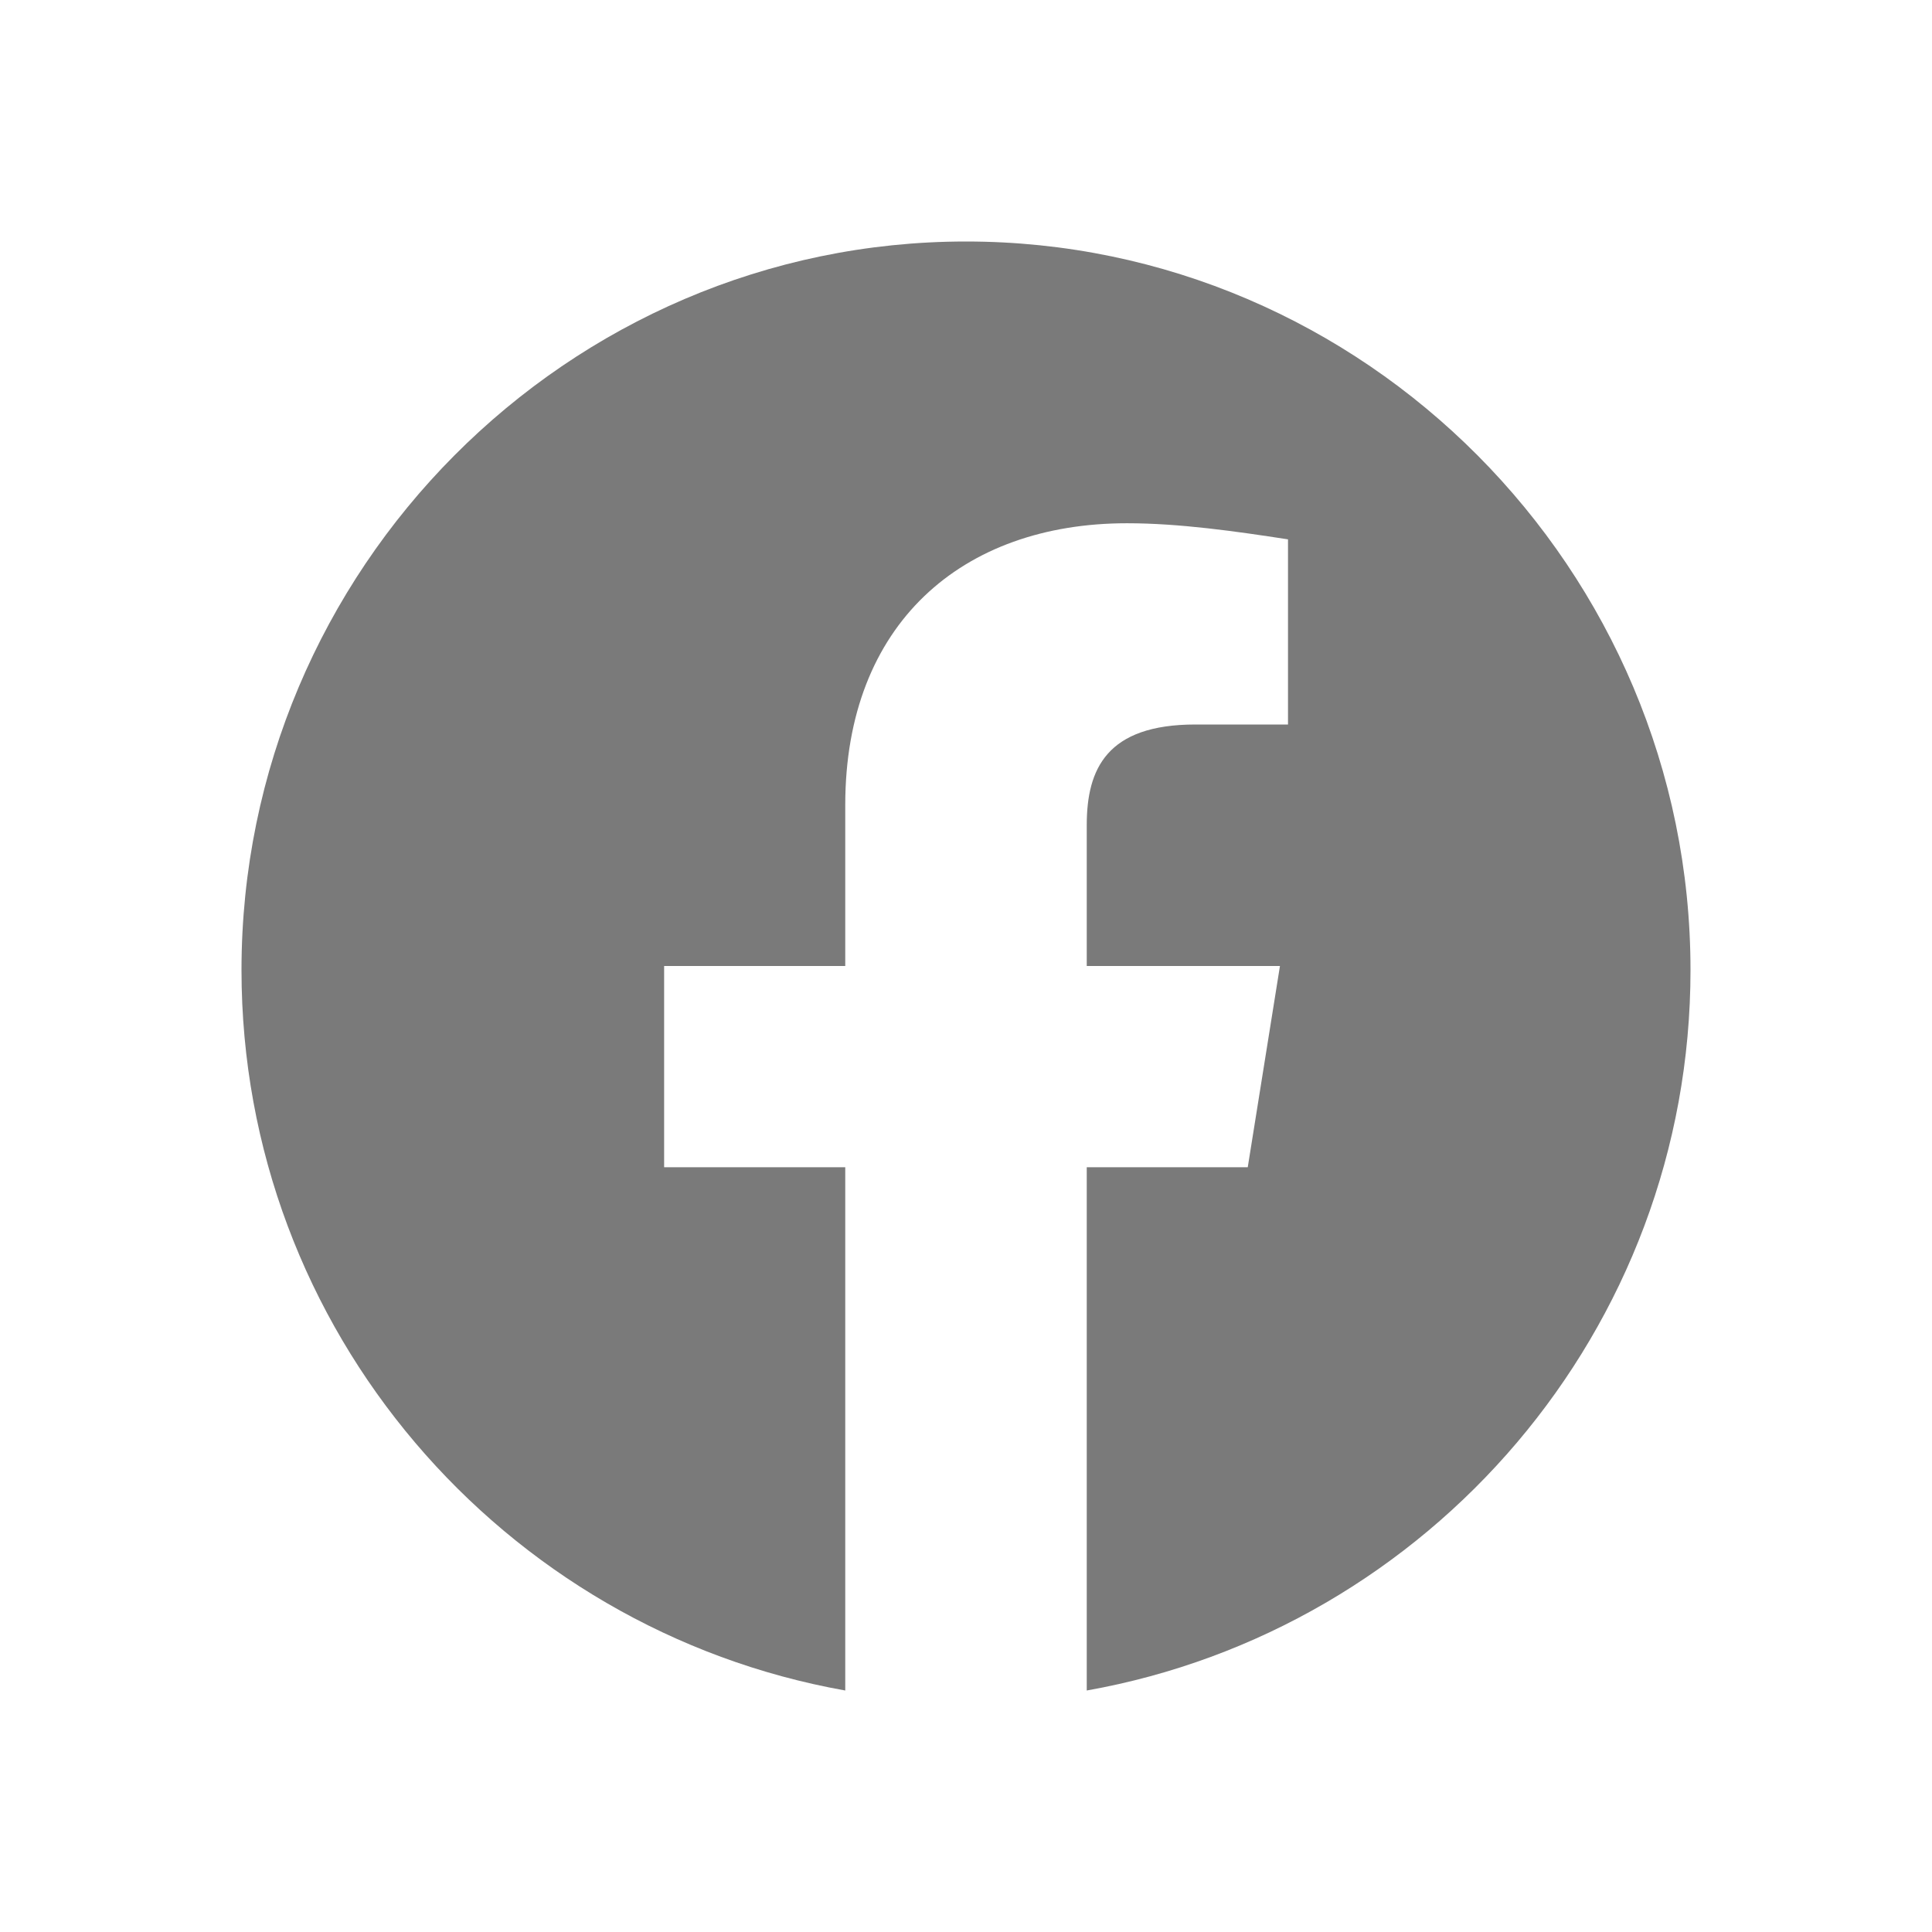
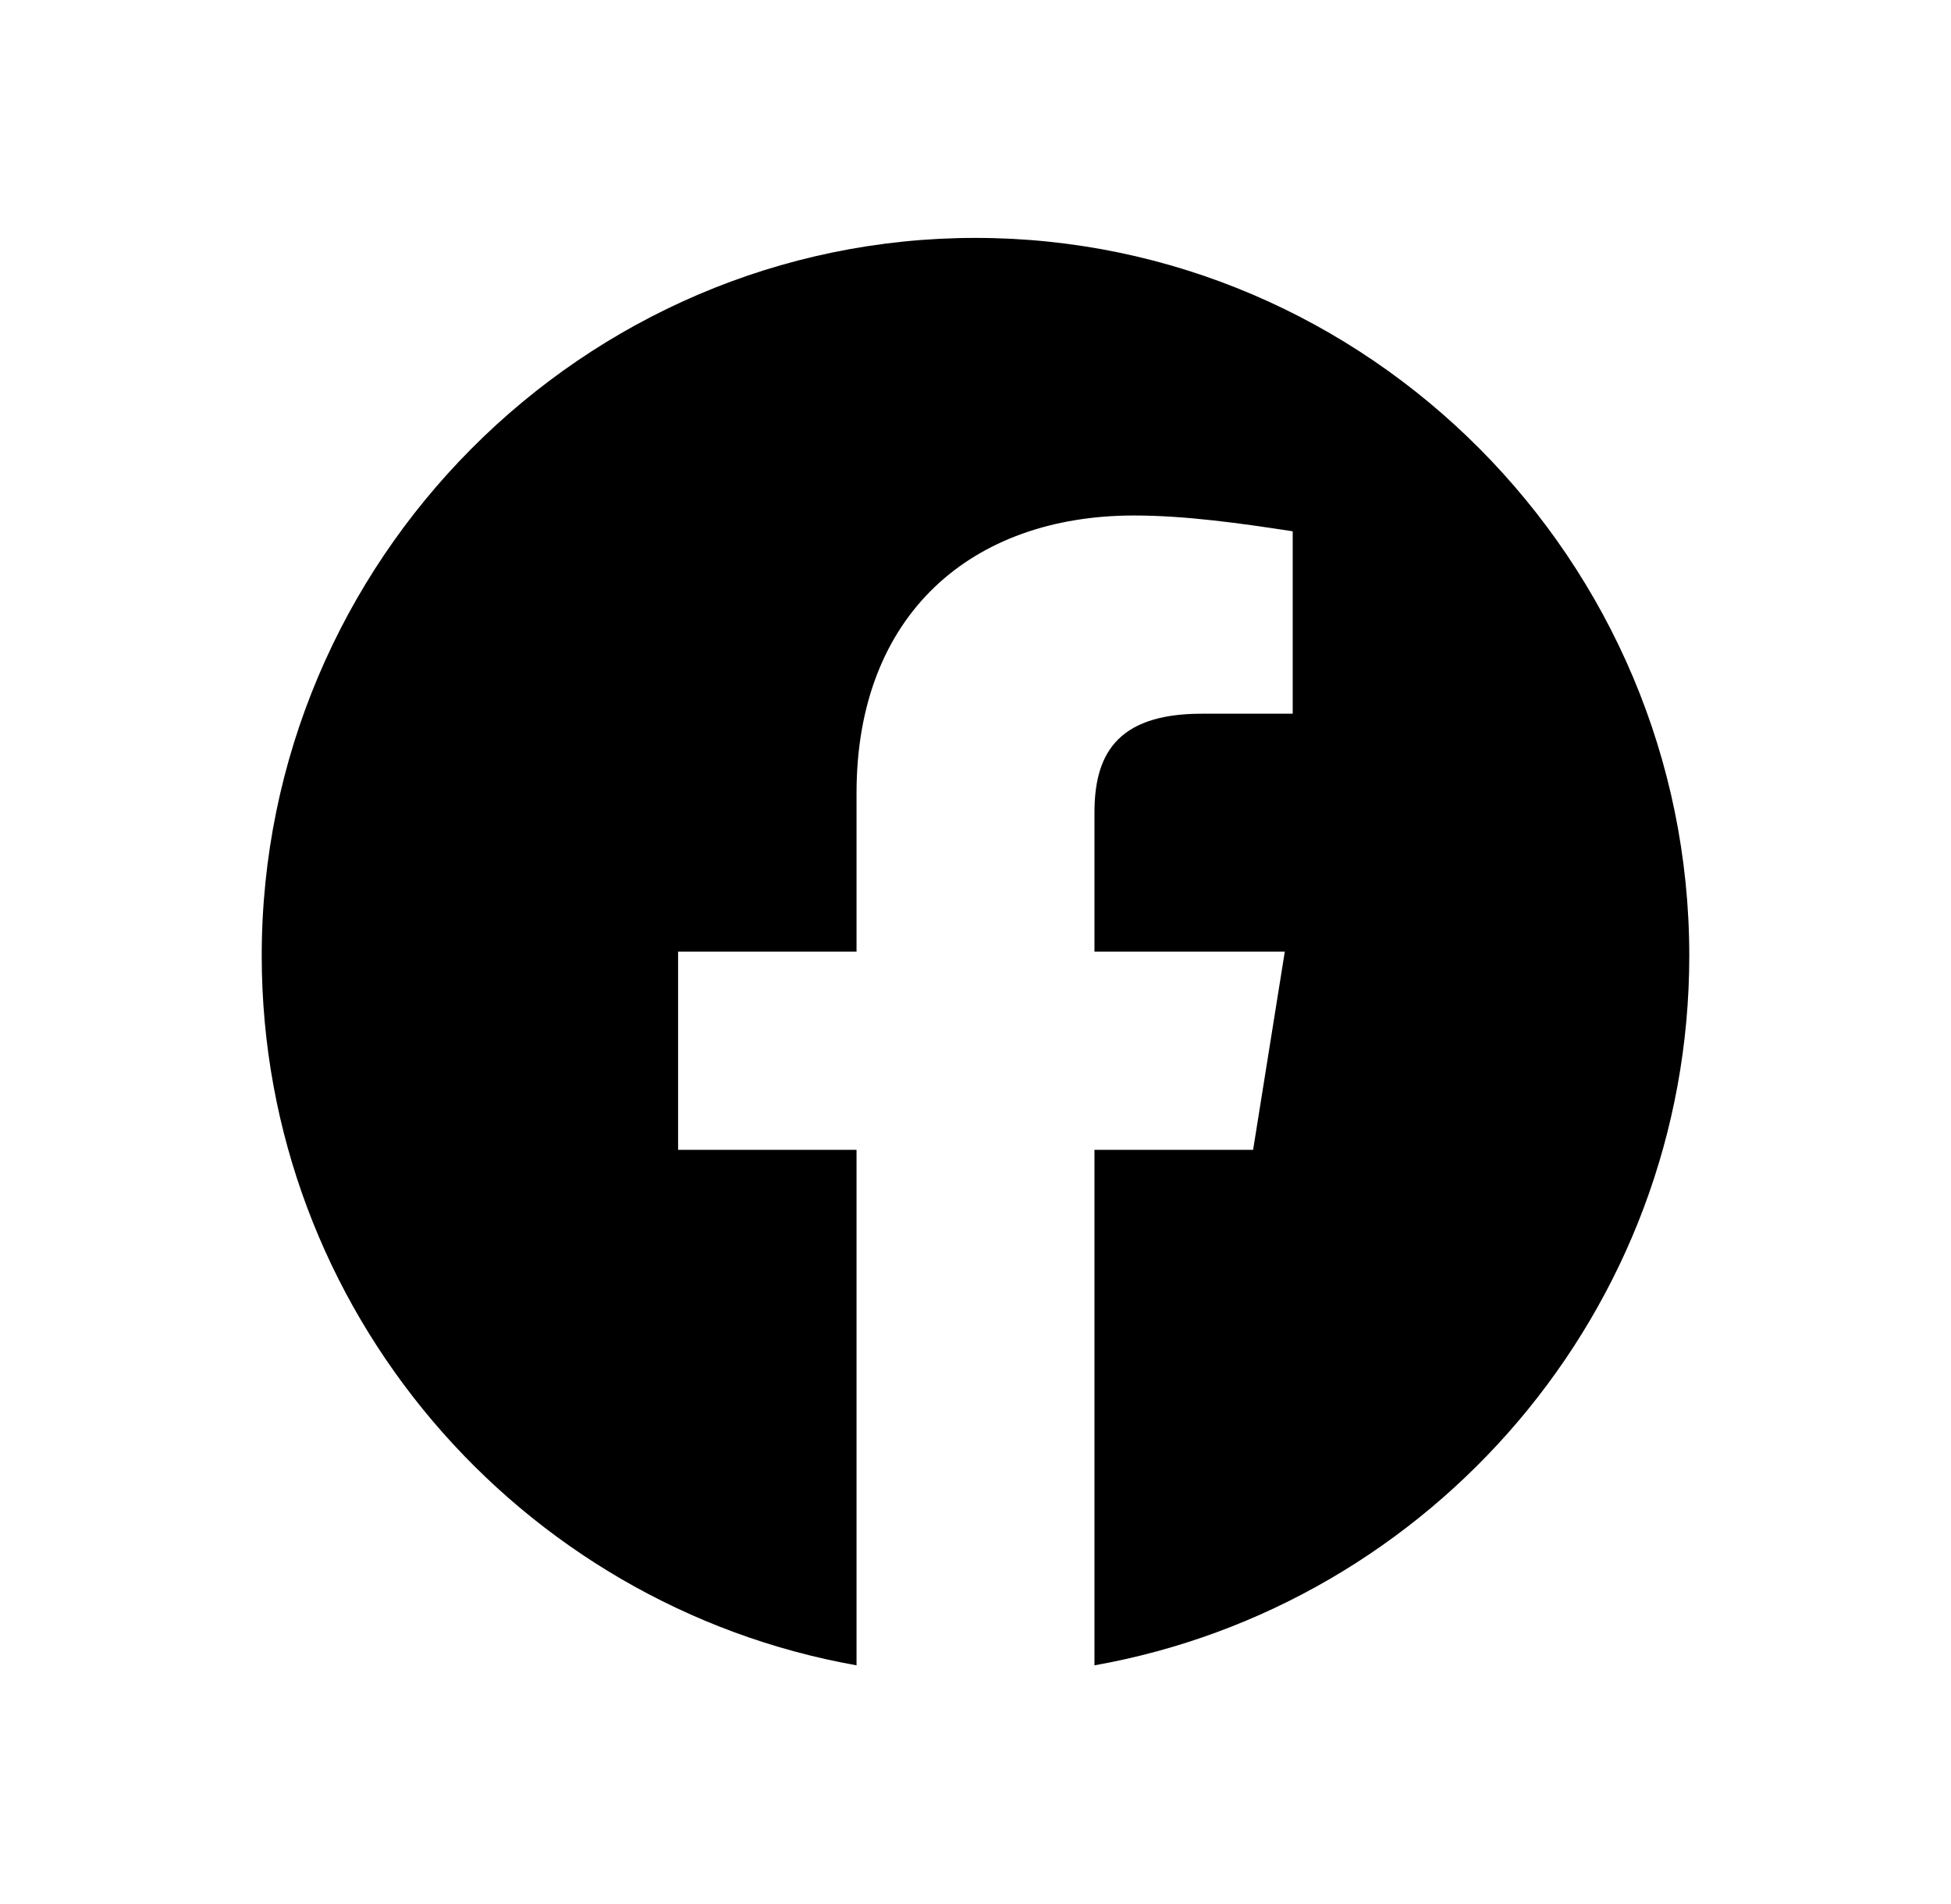
- <svg xmlns="http://www.w3.org/2000/svg" width="24" height="24" viewBox="0 0 24 24" fill="none">
-   <path fill-rule="evenodd" clip-rule="evenodd" d="M3 12.05C3 16.525 6.25 20.245 10.5 21V14.5H8.25V12H10.5V10C10.5 7.75 11.95 6.5 14 6.5C14.65 6.5 15.35 6.6 16 6.7V9H14.85C13.75 9 13.5 9.55 13.5 10.25V12H15.9L15.5 14.5H13.5V21C17.75 20.245 21 16.526 21 12.05C21 7.072 16.95 3 12 3C7.05 3 3 7.072 3 12.05Z" fill="#7A7A7A" />
+ <svg xmlns="http://www.w3.org/2000/svg" viewBox="0 0 41 40" fill="none">
+   <path fill-rule="evenodd" clip-rule="evenodd" d="M5.5 20.084C5.5 27.541 10.916 33.742 18 35V24.166H14.25V20H18V16.666C18 12.916 20.416 10.834 23.834 10.834C24.916 10.834 26.084 11 27.166 11.166V15H25.25C23.416 15 23 15.916 23 17.084V20H27L26.334 24.166H23V35C30.084 33.742 35.5 27.543 35.5 20.084C35.5 11.787 28.75 5 20.5 5C12.25 5 5.5 11.787 5.5 20.084Z" fill="currentColor" />
</svg>
